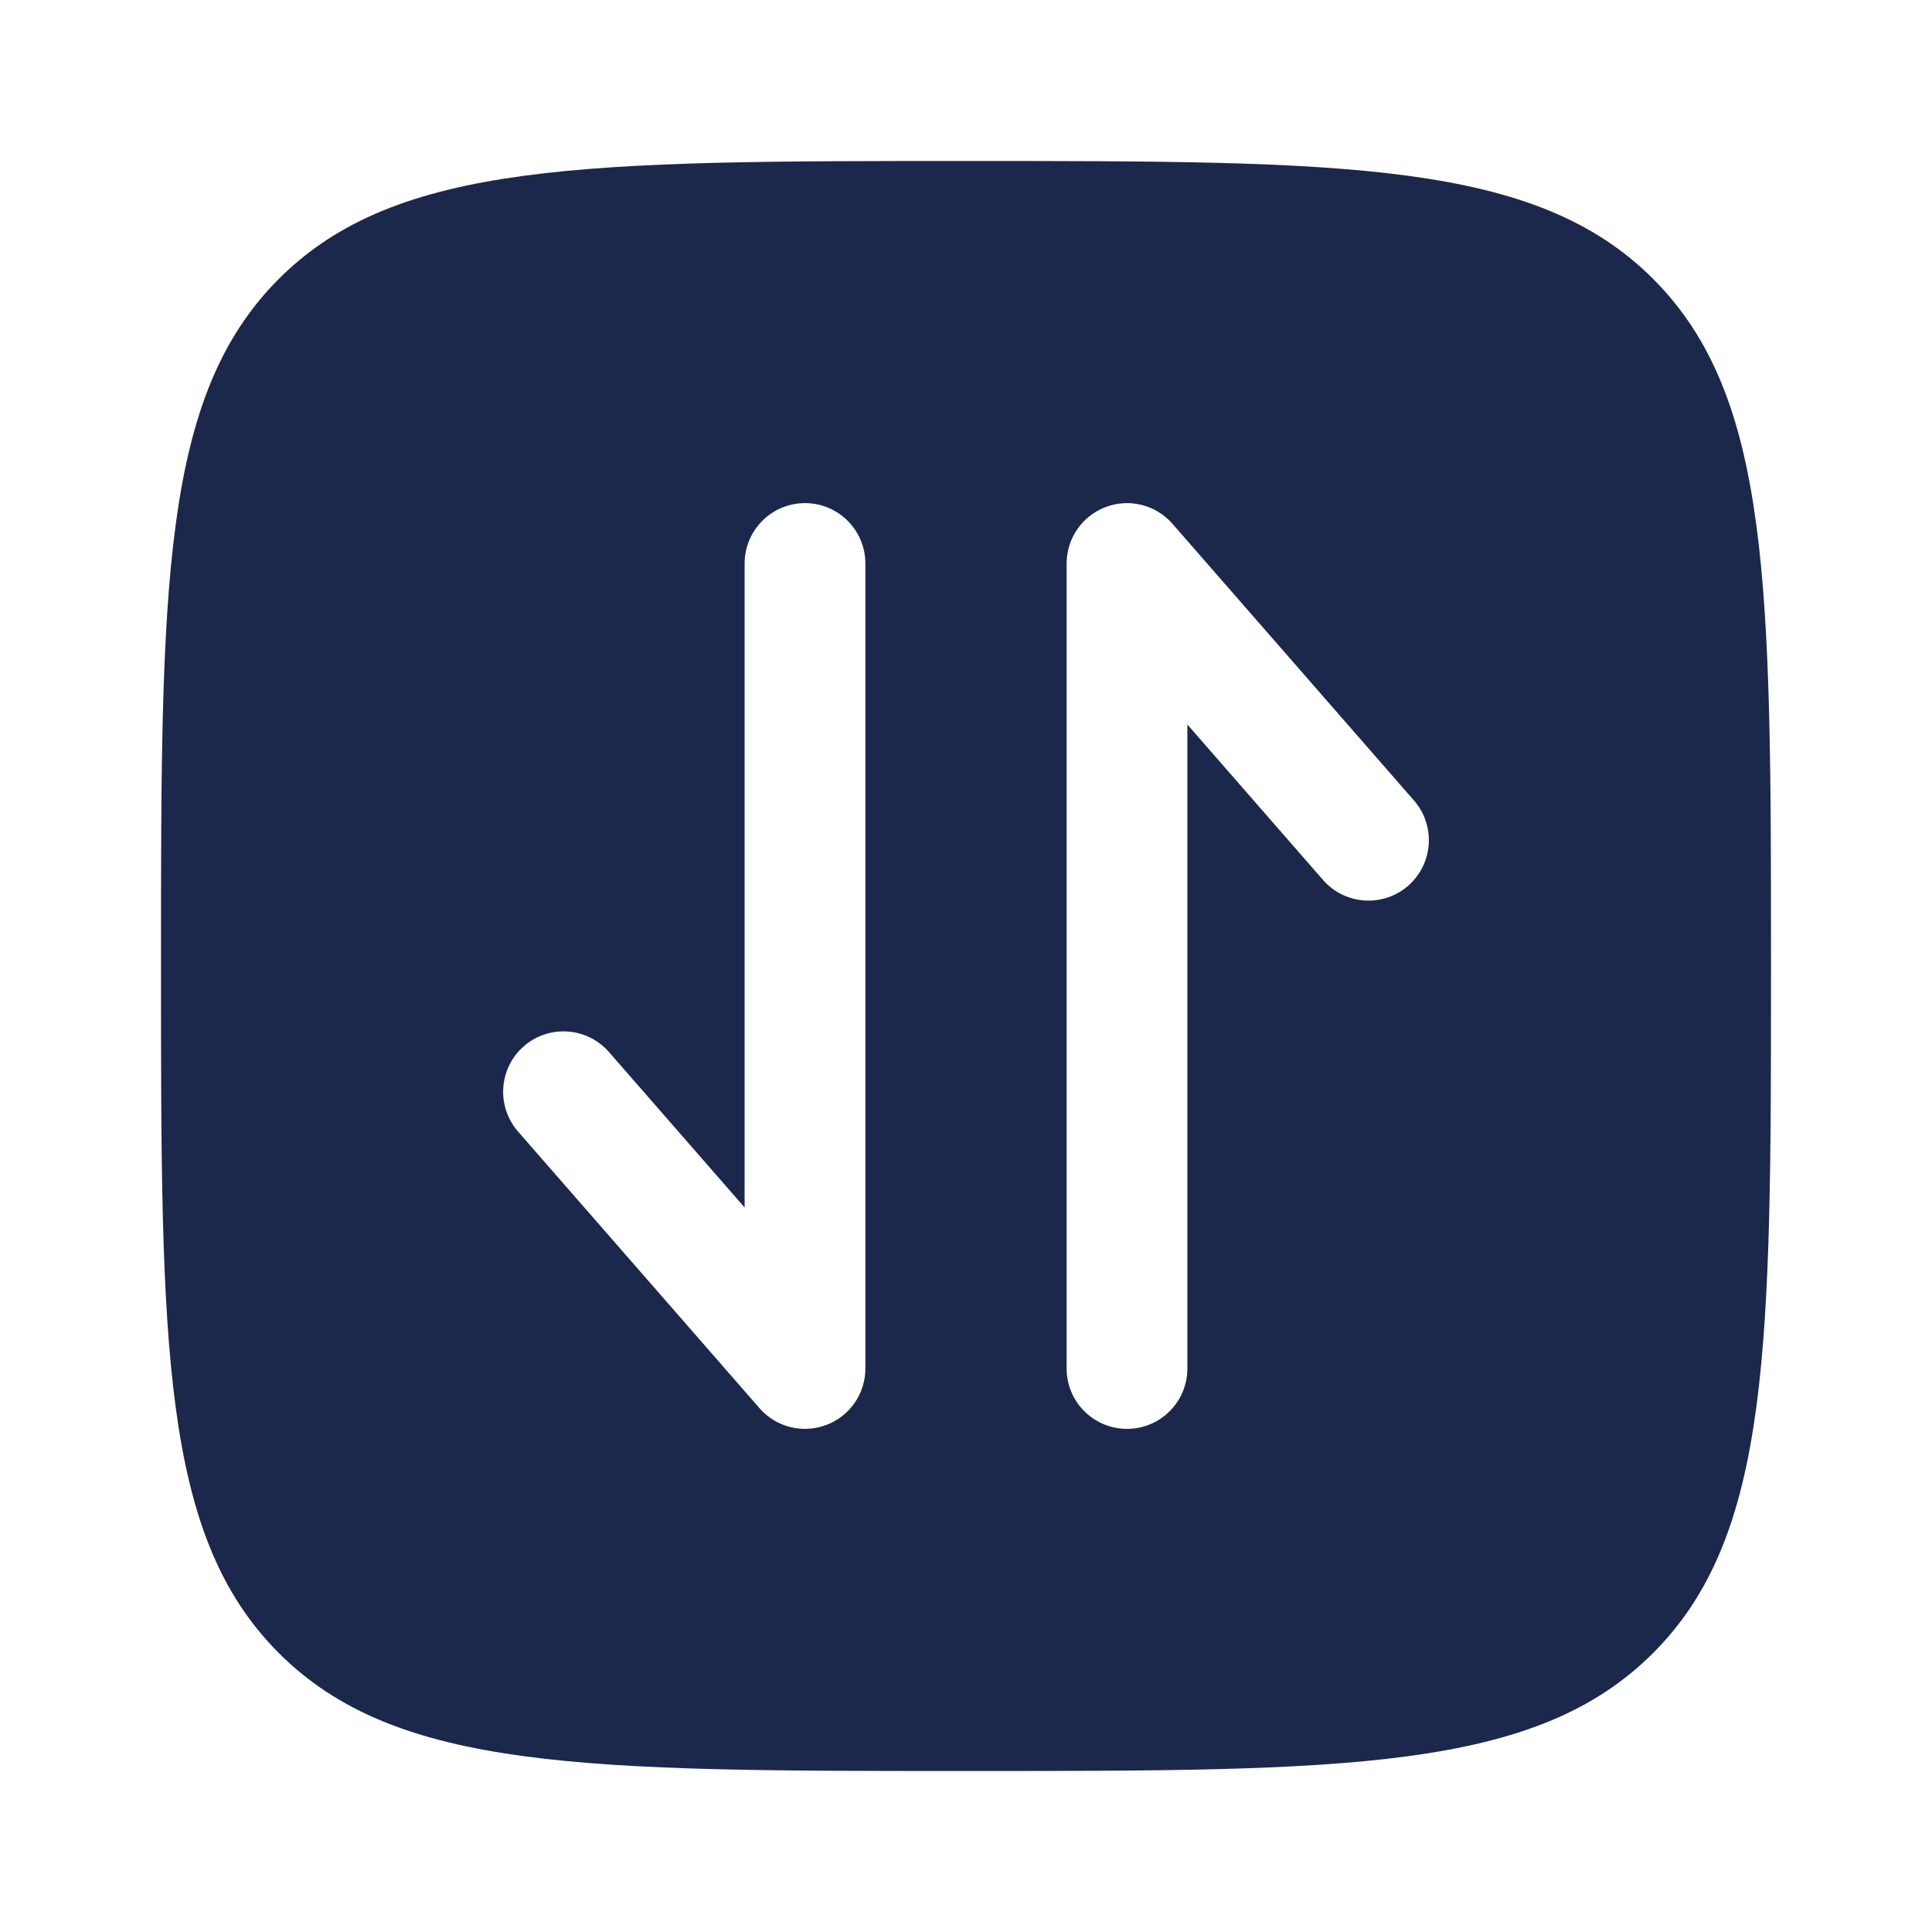
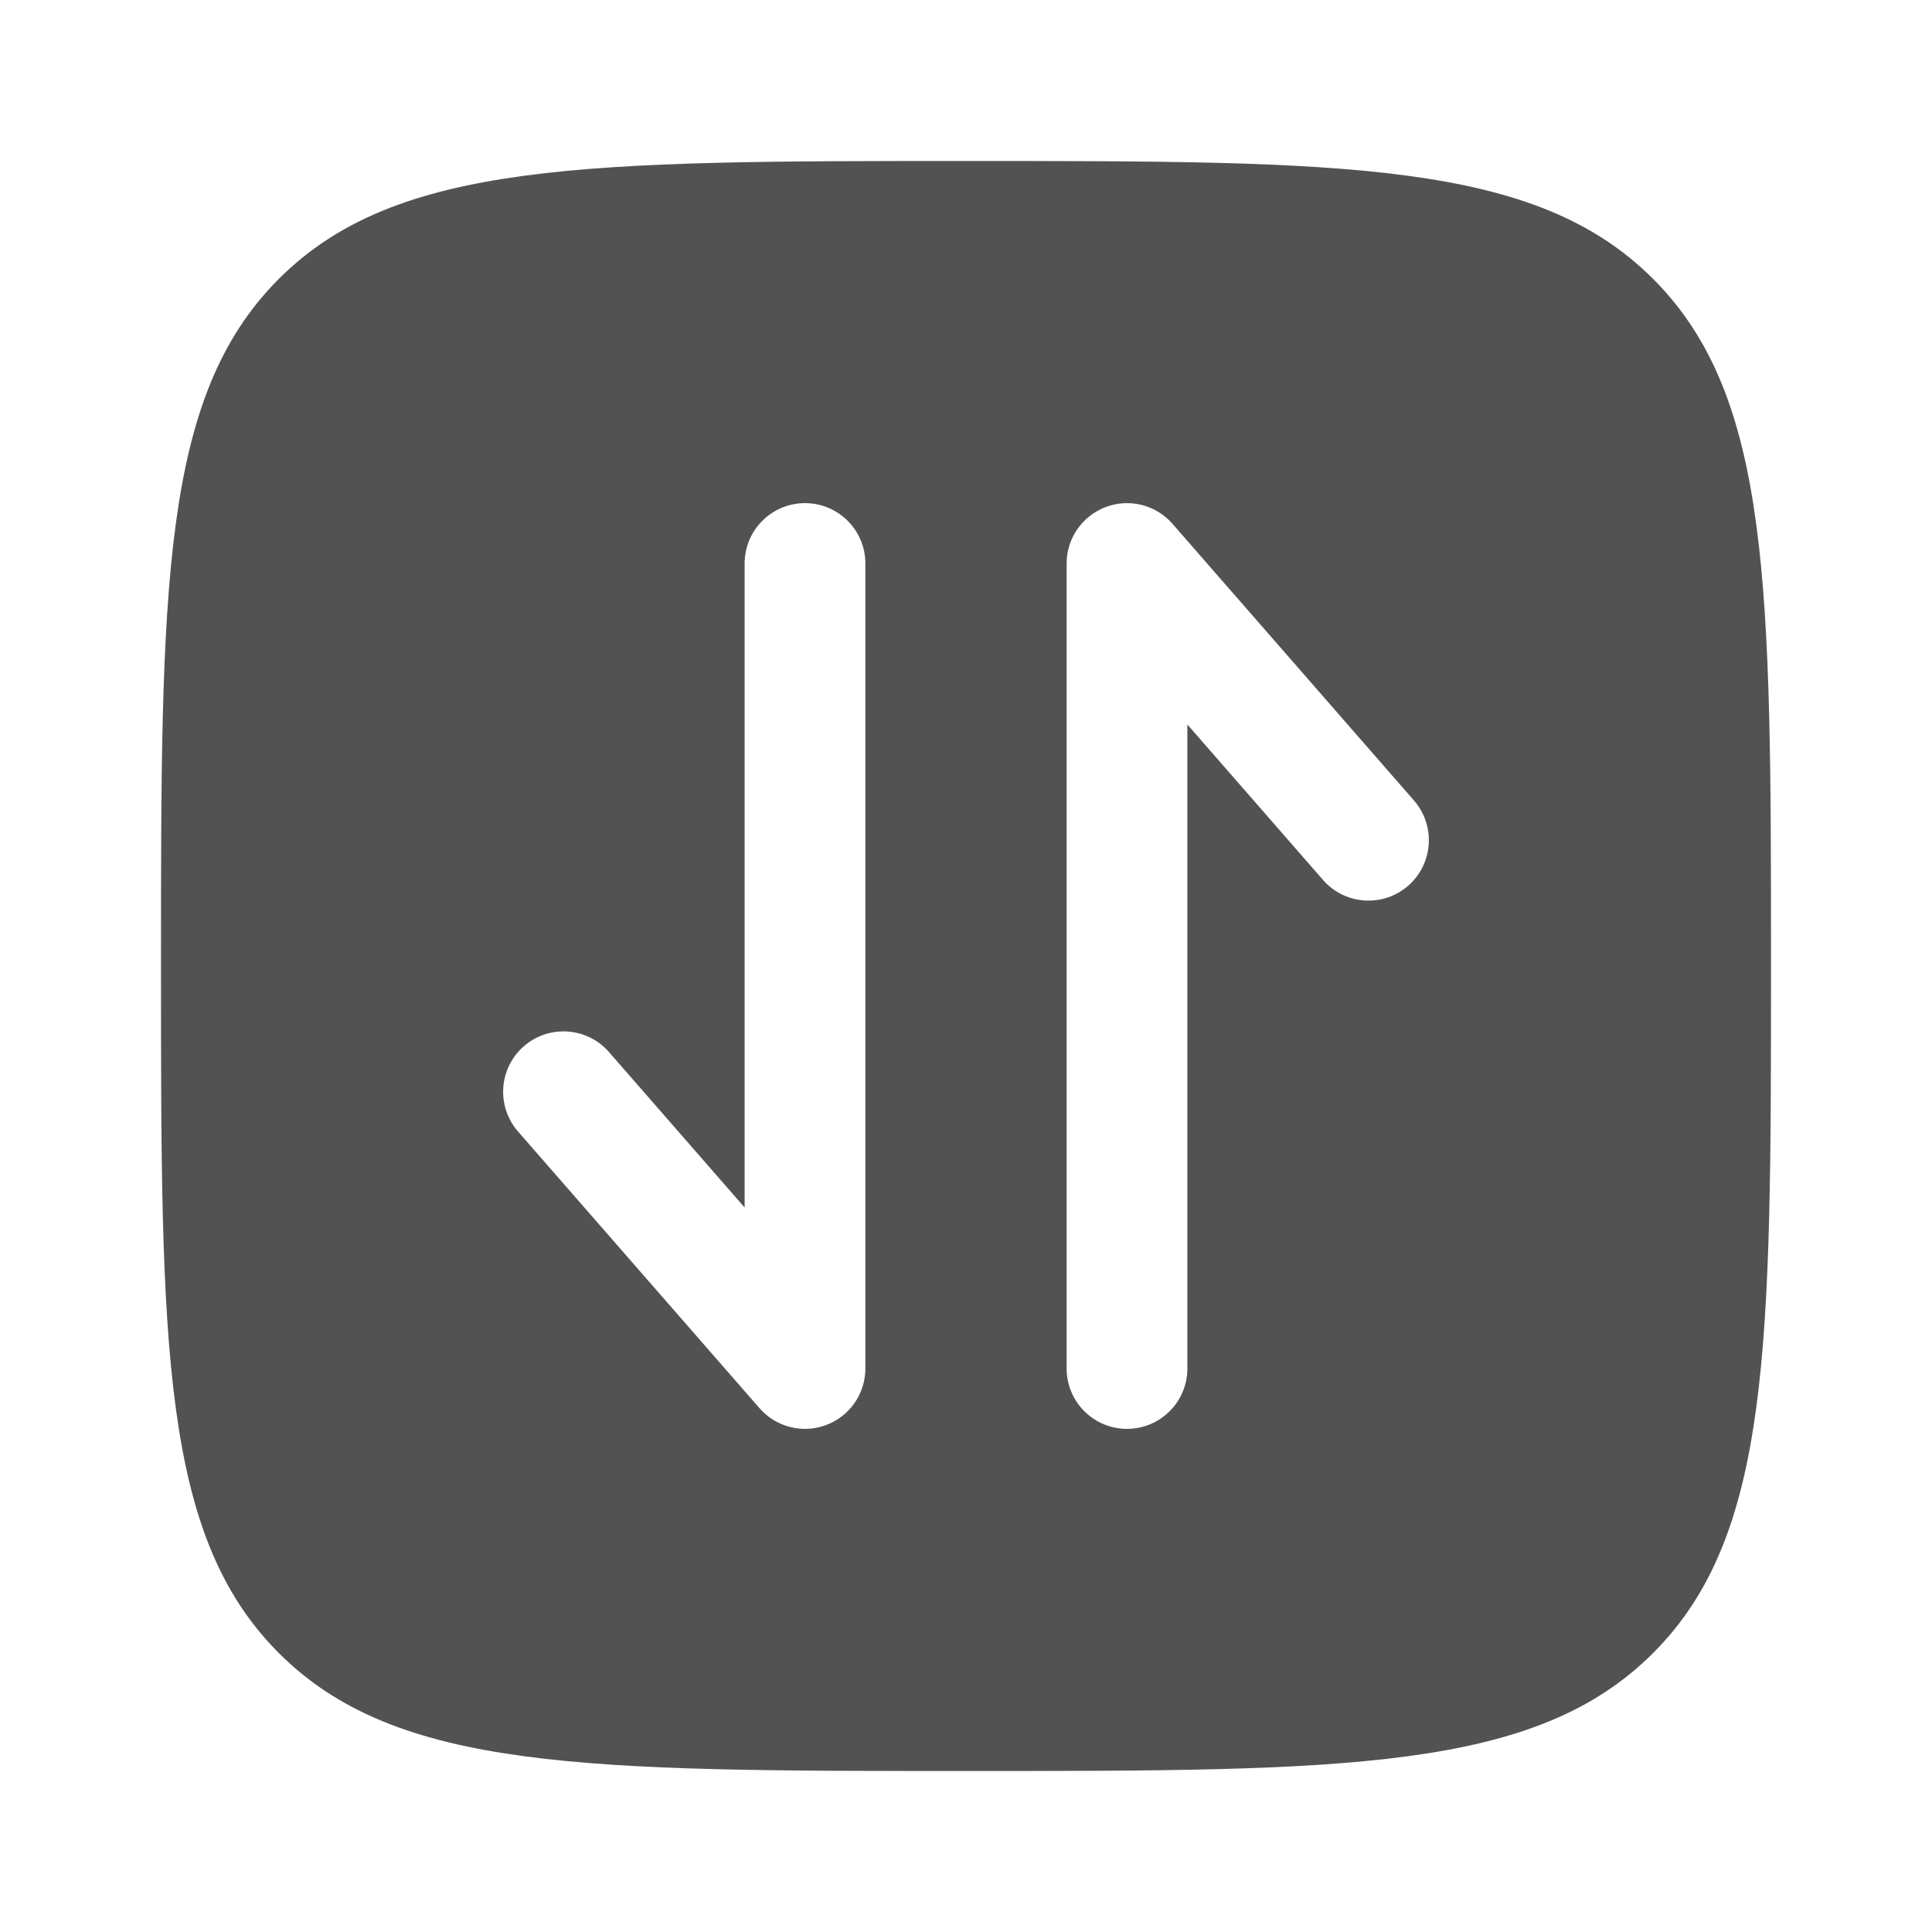
<svg xmlns="http://www.w3.org/2000/svg" width="24" height="24" viewBox="0 0 24 24" fill="none">
-   <path fill-rule="evenodd" clip-rule="evenodd" d="M3.464 20.535C4.929 22 7.286 22 12 22C16.714 22 19.071 22 20.535 20.535C22 19.071 22 16.714 22 12C22 7.286 22 4.929 20.535 3.464C19.071 2 16.714 2 12 2C7.286 2 4.929 2 3.464 3.464C2 4.929 2 7.286 2 12C2 16.714 2 19.071 3.464 20.535ZM7.565 13.069C7.293 12.757 6.819 12.725 6.507 12.997C6.195 13.27 6.163 13.744 6.435 14.056L9.435 17.493C9.64 17.729 9.971 17.812 10.263 17.702C10.556 17.593 10.75 17.313 10.75 17V7C10.75 6.586 10.414 6.25 10 6.25C9.586 6.25 9.25 6.586 9.25 7V15L7.565 13.069ZM13.737 6.298C13.444 6.408 13.25 6.687 13.25 7L13.25 17C13.25 17.414 13.586 17.75 14 17.75C14.414 17.75 14.75 17.414 14.75 17L14.75 9L16.435 10.931C16.707 11.243 17.181 11.275 17.493 11.003C17.805 10.73 17.837 10.256 17.565 9.944L14.565 6.507C14.36 6.271 14.029 6.188 13.737 6.298Z" fill="#1C274C" />
+   <path fill-rule="evenodd" clip-rule="evenodd" d="M3.464 20.535C4.929 22 7.286 22 12 22C16.714 22 19.071 22 20.535 20.535C22 19.071 22 16.714 22 12C22 7.286 22 4.929 20.535 3.464C19.071 2 16.714 2 12 2C7.286 2 4.929 2 3.464 3.464C2 4.929 2 7.286 2 12C2 16.714 2 19.071 3.464 20.535ZM7.565 13.069C7.293 12.757 6.819 12.725 6.507 12.997C6.195 13.27 6.163 13.744 6.435 14.056L9.435 17.493C9.64 17.729 9.971 17.812 10.263 17.702C10.556 17.593 10.75 17.313 10.75 17V7C10.75 6.586 10.414 6.25 10 6.25C9.586 6.25 9.25 6.586 9.25 7V15L7.565 13.069ZM13.737 6.298C13.444 6.408 13.25 6.687 13.25 7L13.25 17C13.25 17.414 13.586 17.75 14 17.75C14.414 17.75 14.75 17.414 14.75 17L14.75 9L16.435 10.931C16.707 11.243 17.181 11.275 17.493 11.003C17.805 10.73 17.837 10.256 17.565 9.944L14.565 6.507C14.36 6.271 14.029 6.188 13.737 6.298Z" fill="#525252" />
</svg>
